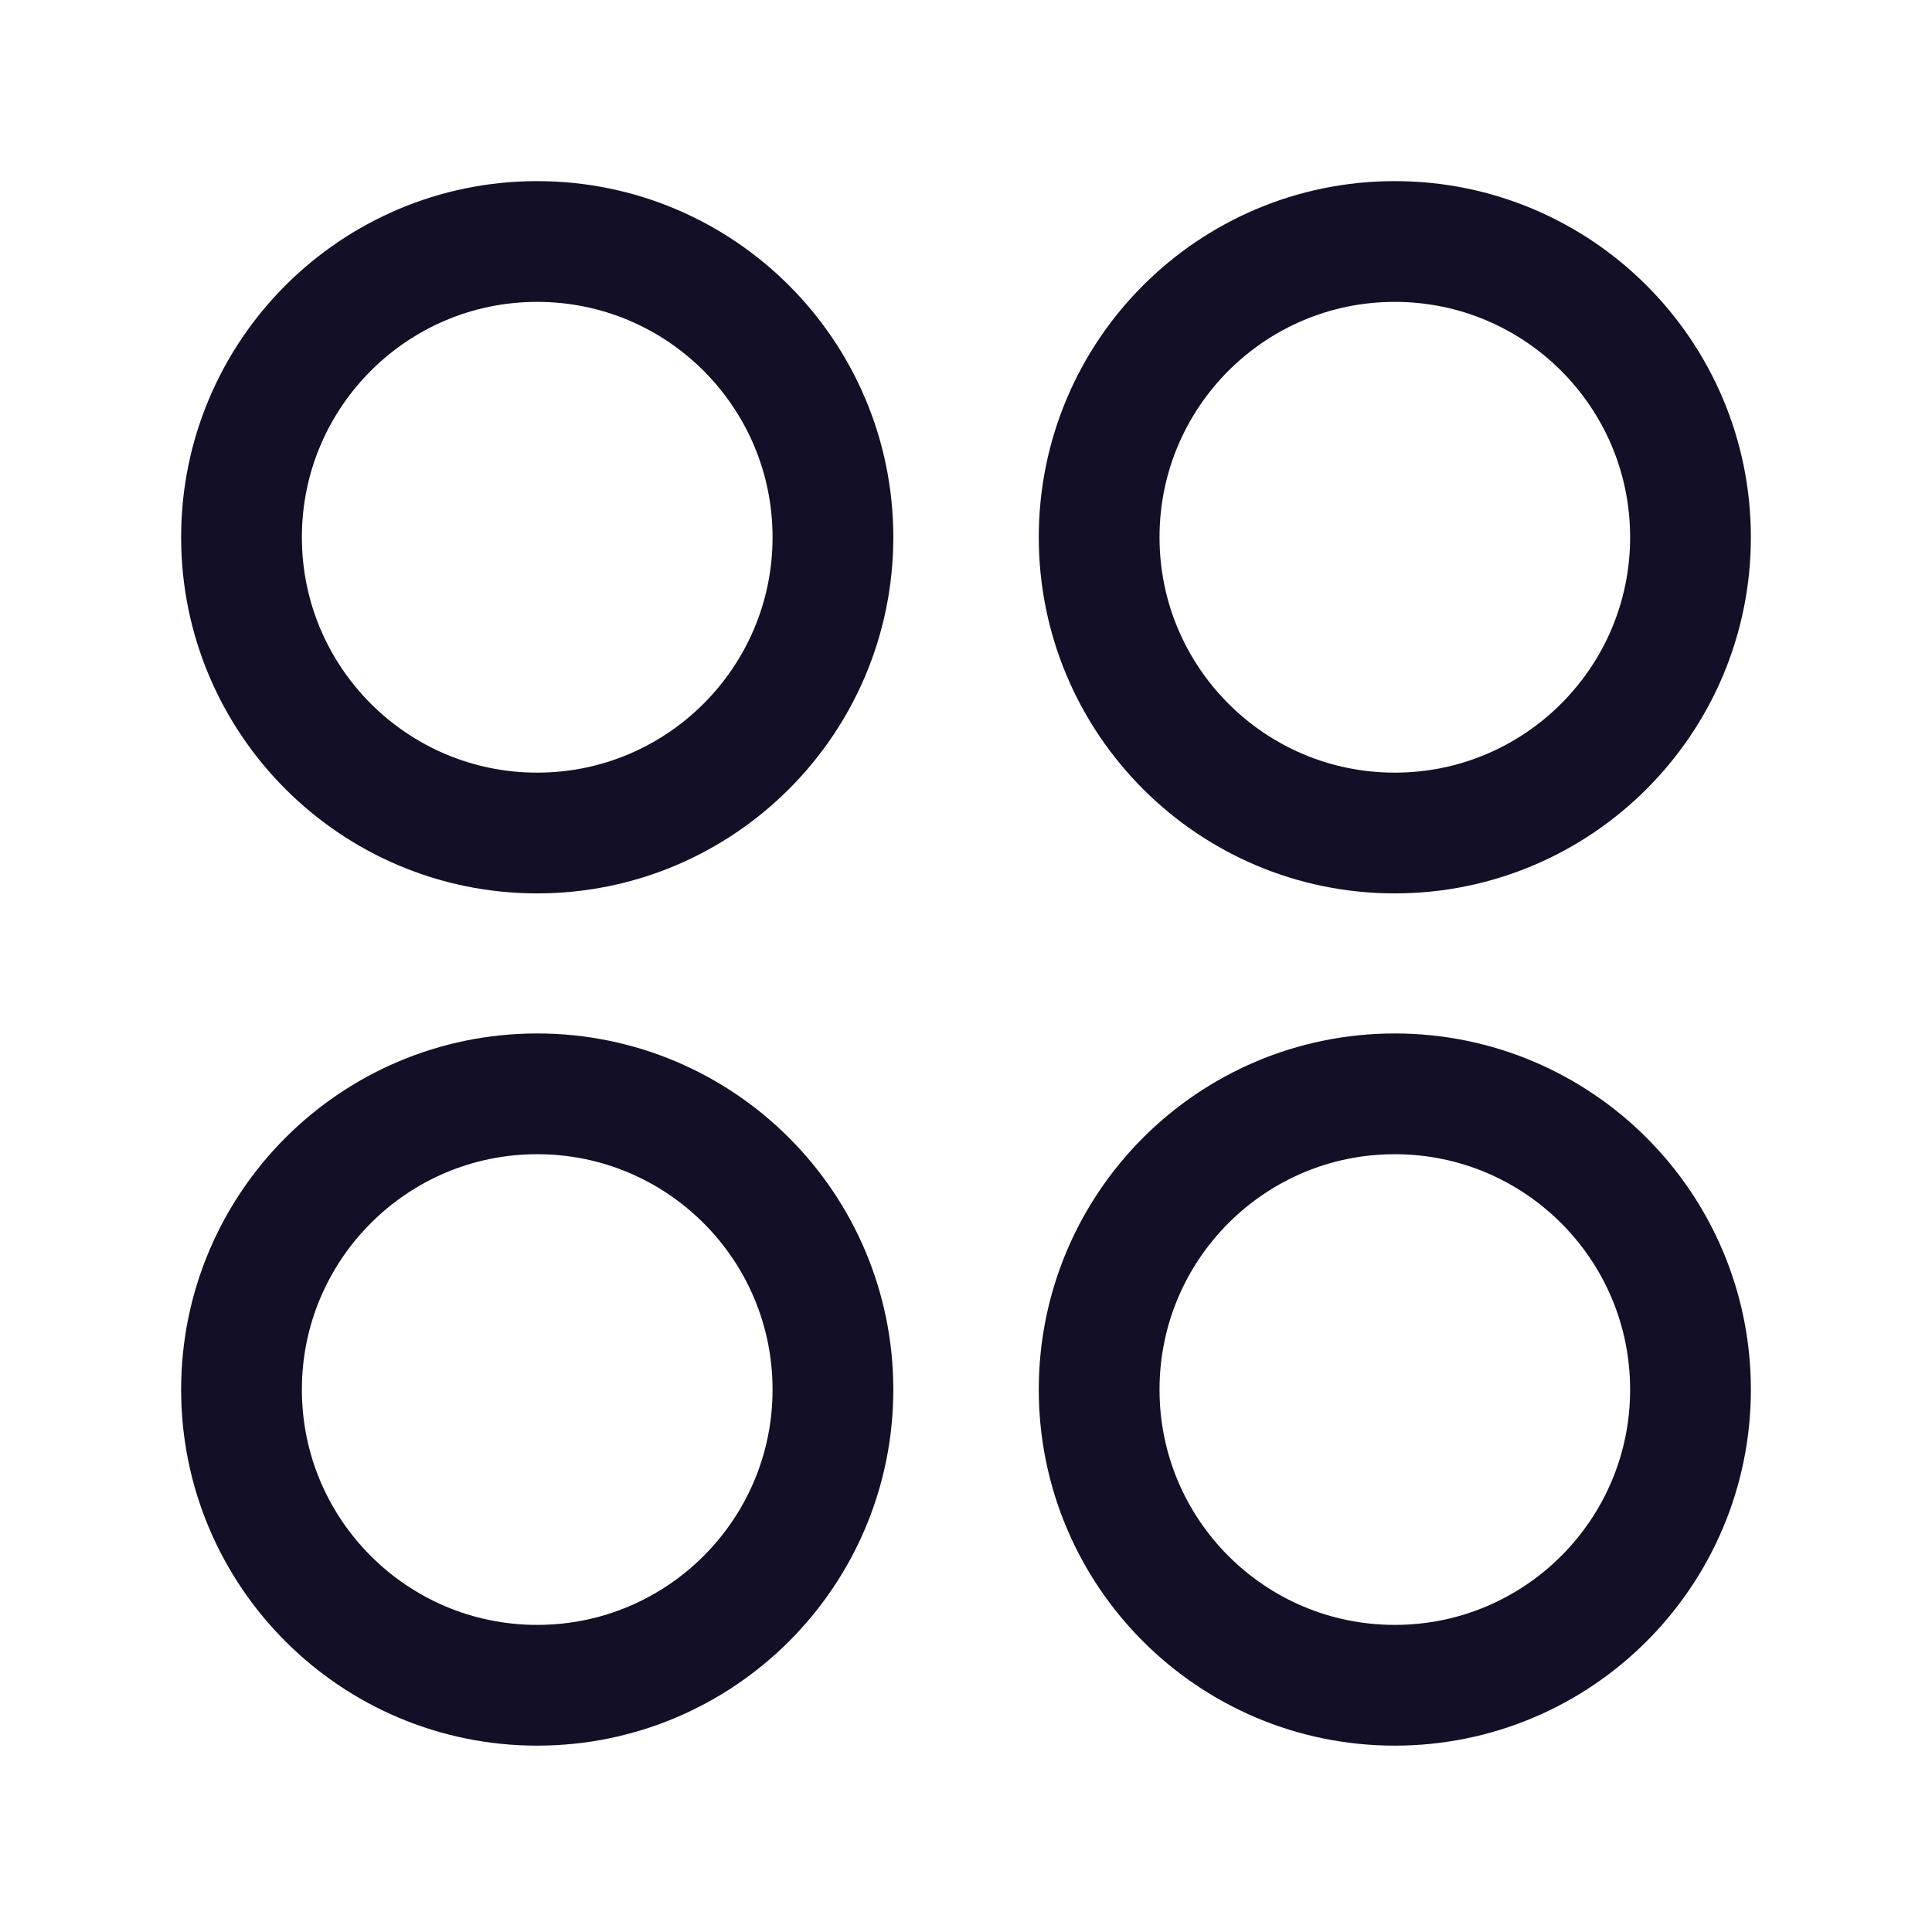
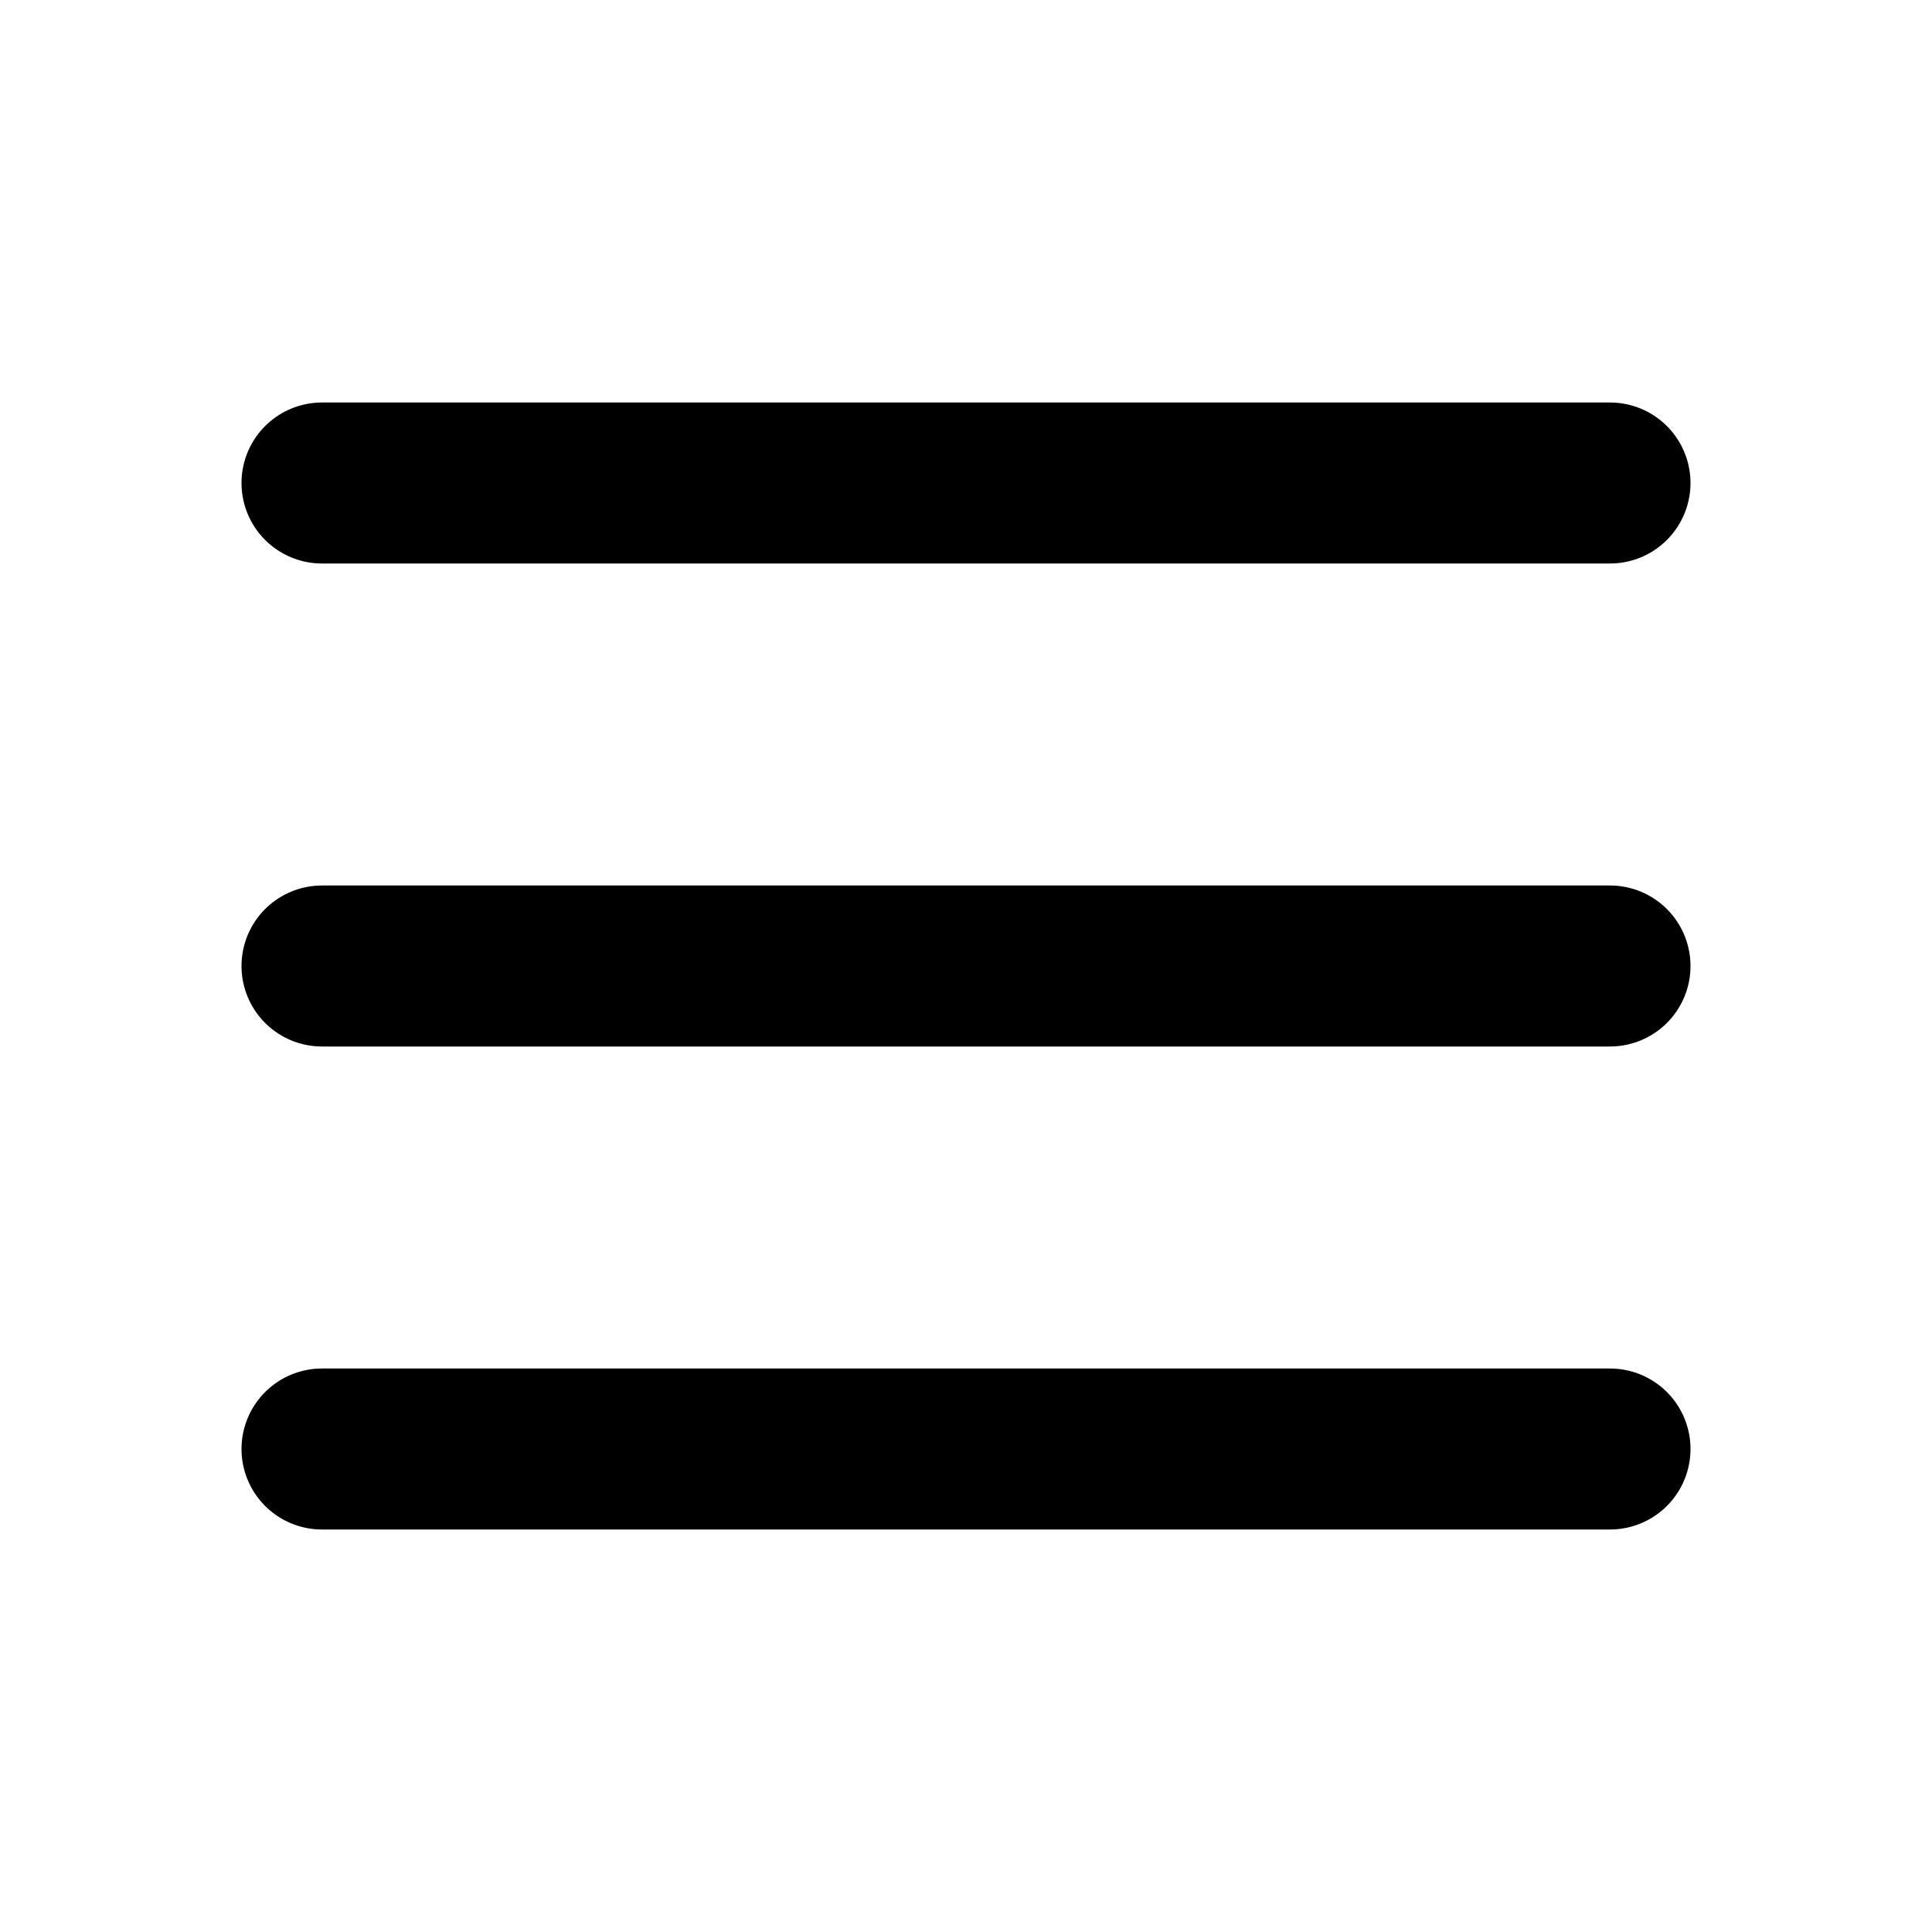
- <svg xmlns="http://www.w3.org/2000/svg" width="24px" height="24px" viewBox="0 0 24 24" fill="none">
-   <g id="Iconly/Curved/Category">
-     <g id="Category">
-       <path id="Stroke 1" fill-rule="evenodd" clip-rule="evenodd" d="M21 6.674C21 8.702 19.355 10.348 17.326 10.348C15.298 10.348 13.654 8.702 13.654 6.674C13.654 4.645 15.298 3 17.326 3C19.355 3 21 4.645 21 6.674Z" stroke="#130F26" stroke-width="1.5" stroke-linecap="round" stroke-linejoin="round" />
-       <path id="Stroke 3" fill-rule="evenodd" clip-rule="evenodd" d="M10.347 6.674C10.347 8.702 8.702 10.348 6.673 10.348C4.645 10.348 3 8.702 3 6.674C3 4.645 4.645 3 6.673 3C8.702 3 10.347 4.645 10.347 6.674Z" stroke="#130F26" stroke-width="1.5" stroke-linecap="round" stroke-linejoin="round" />
-       <path id="Stroke 5" fill-rule="evenodd" clip-rule="evenodd" d="M21 17.262C21 19.291 19.355 20.935 17.326 20.935C15.298 20.935 13.654 19.291 13.654 17.262C13.654 15.233 15.298 13.588 17.326 13.588C19.355 13.588 21 15.233 21 17.262Z" stroke="#130F26" stroke-width="1.5" stroke-linecap="round" stroke-linejoin="round" />
-       <path id="Stroke 7" fill-rule="evenodd" clip-rule="evenodd" d="M10.347 17.262C10.347 19.291 8.702 20.935 6.673 20.935C4.645 20.935 3 19.291 3 17.262C3 15.233 4.645 13.588 6.673 13.588C8.702 13.588 10.347 15.233 10.347 17.262Z" stroke="#130F26" stroke-width="1.5" stroke-linecap="round" stroke-linejoin="round" />
-     </g>
-   </g>
+ <svg xmlns="http://www.w3.org/2000/svg" width="24" height="24" viewBox="0 0 24 24" fill="none">
+   <path d="M4 6H20M4 12H20M4 18H20" stroke="currentColor" stroke-width="2" stroke-linecap="round" stroke-linejoin="round" />
</svg>
